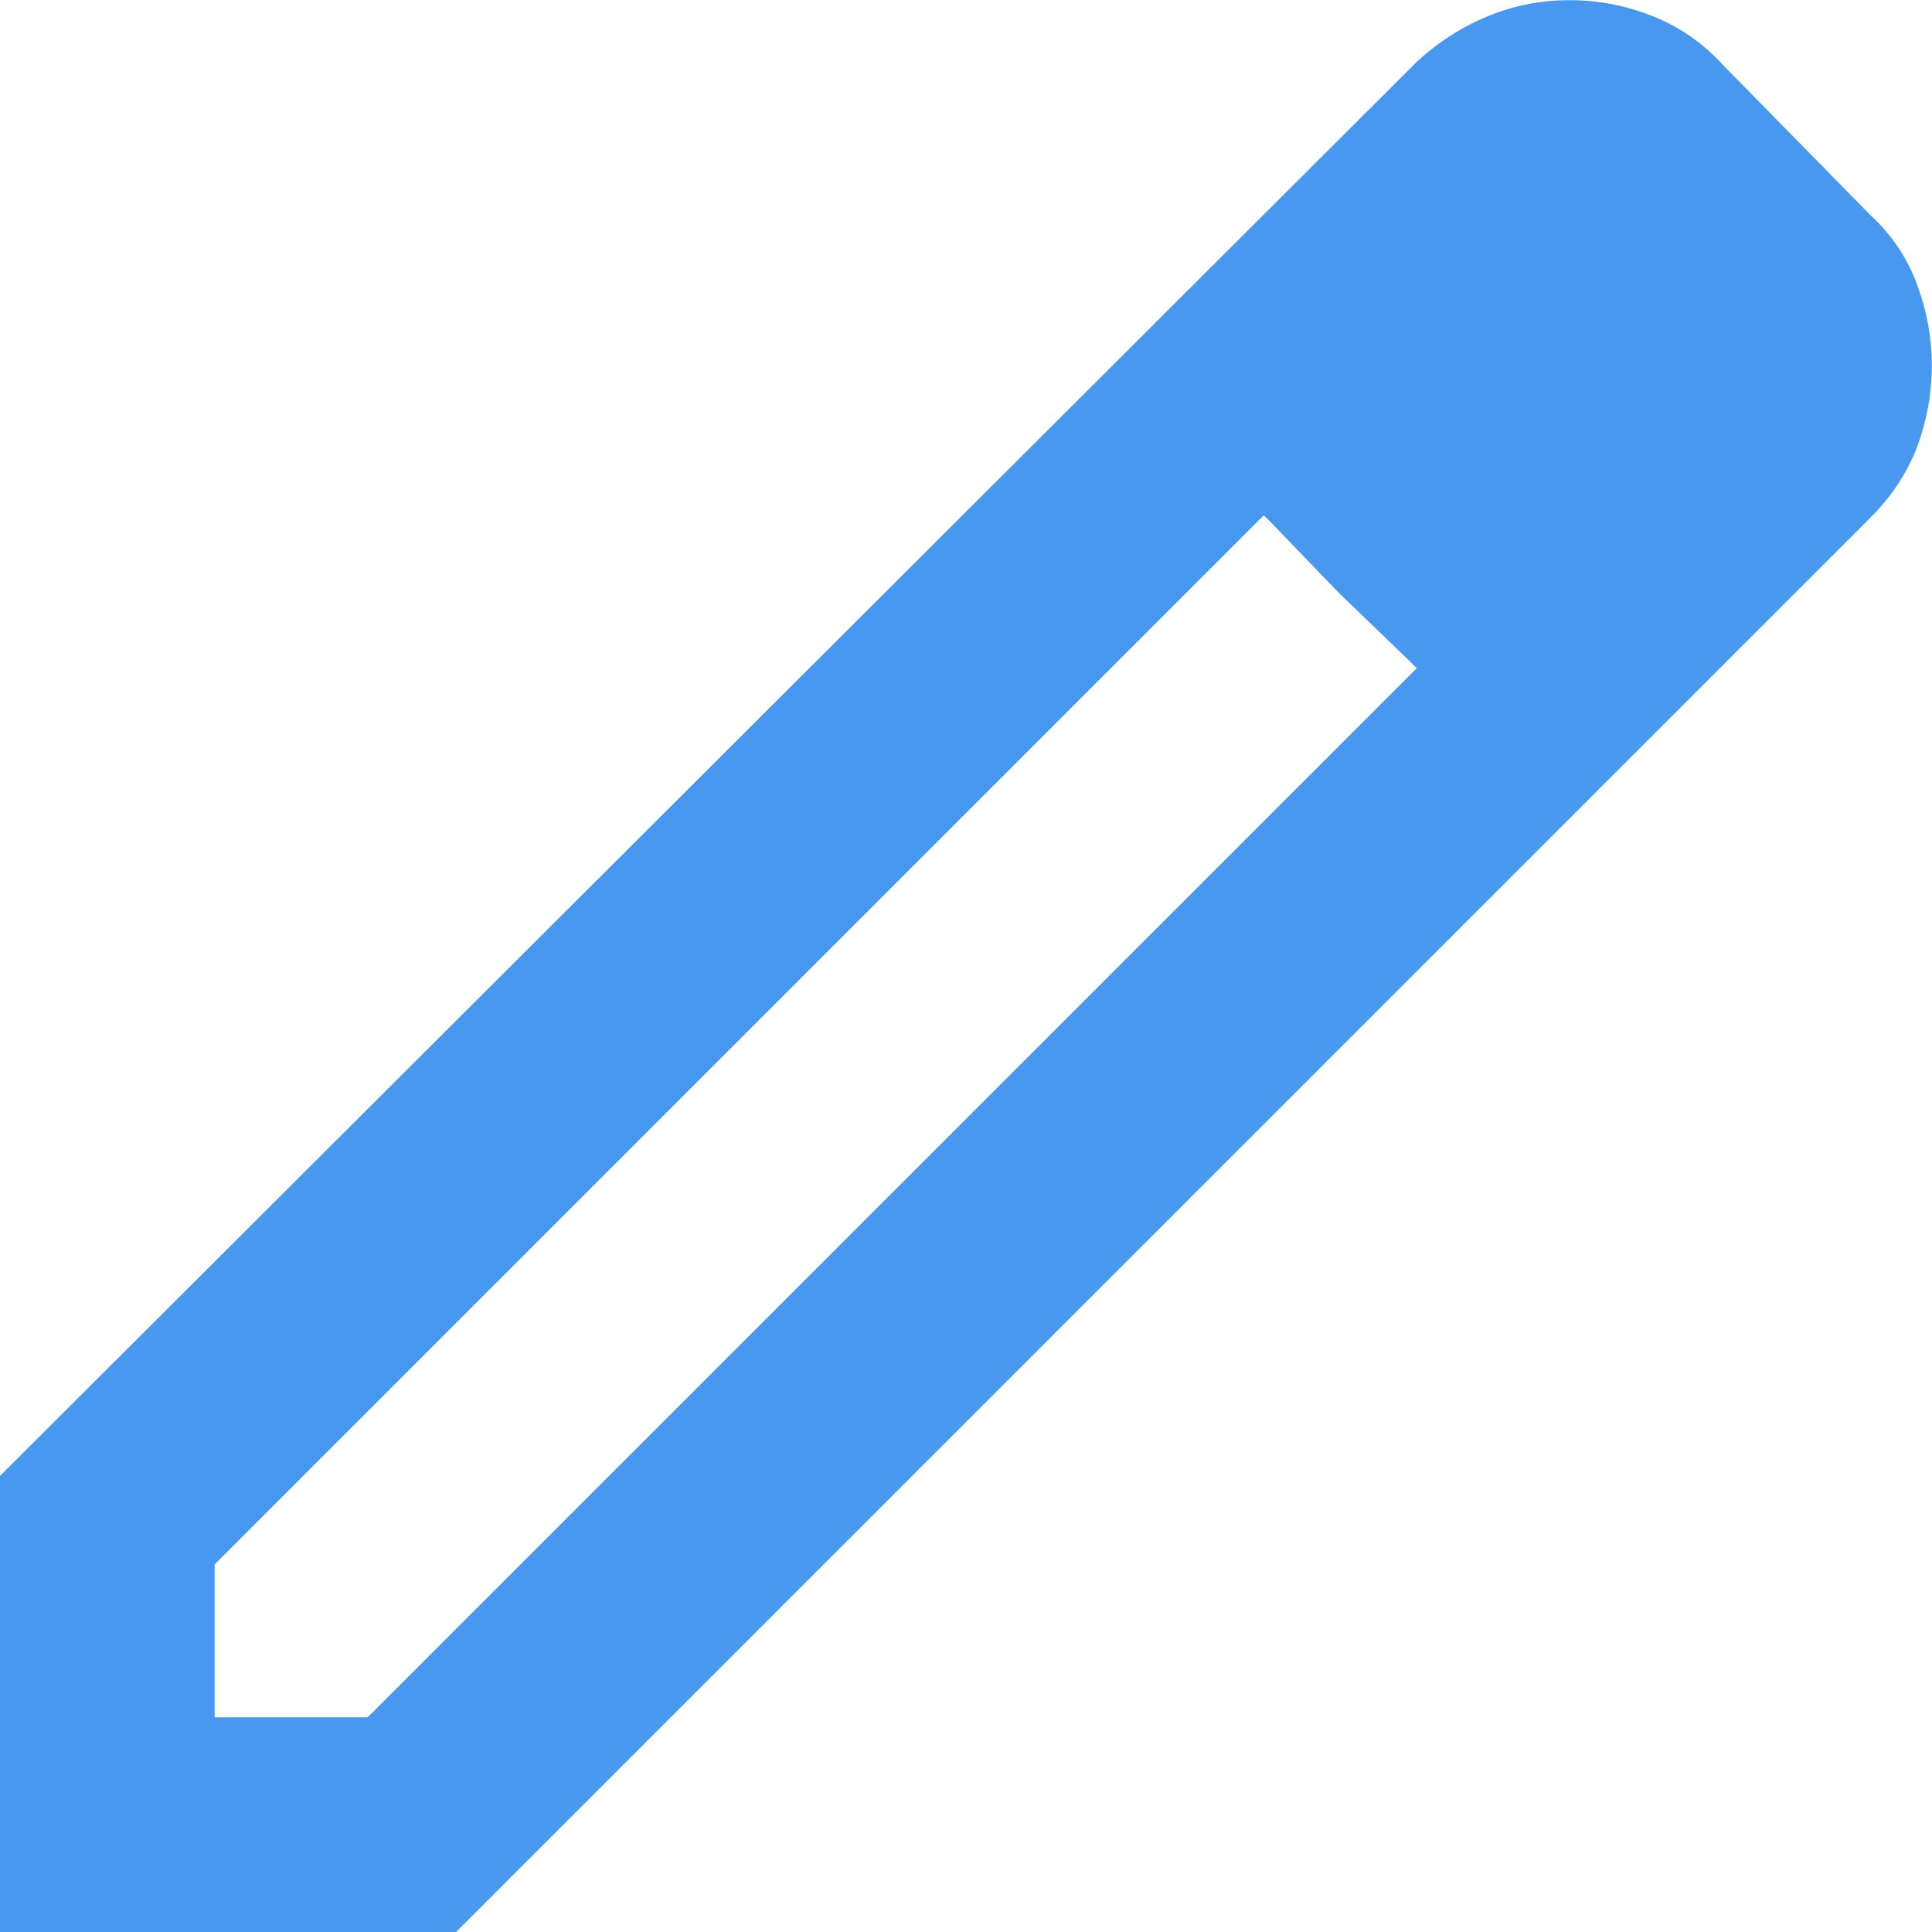
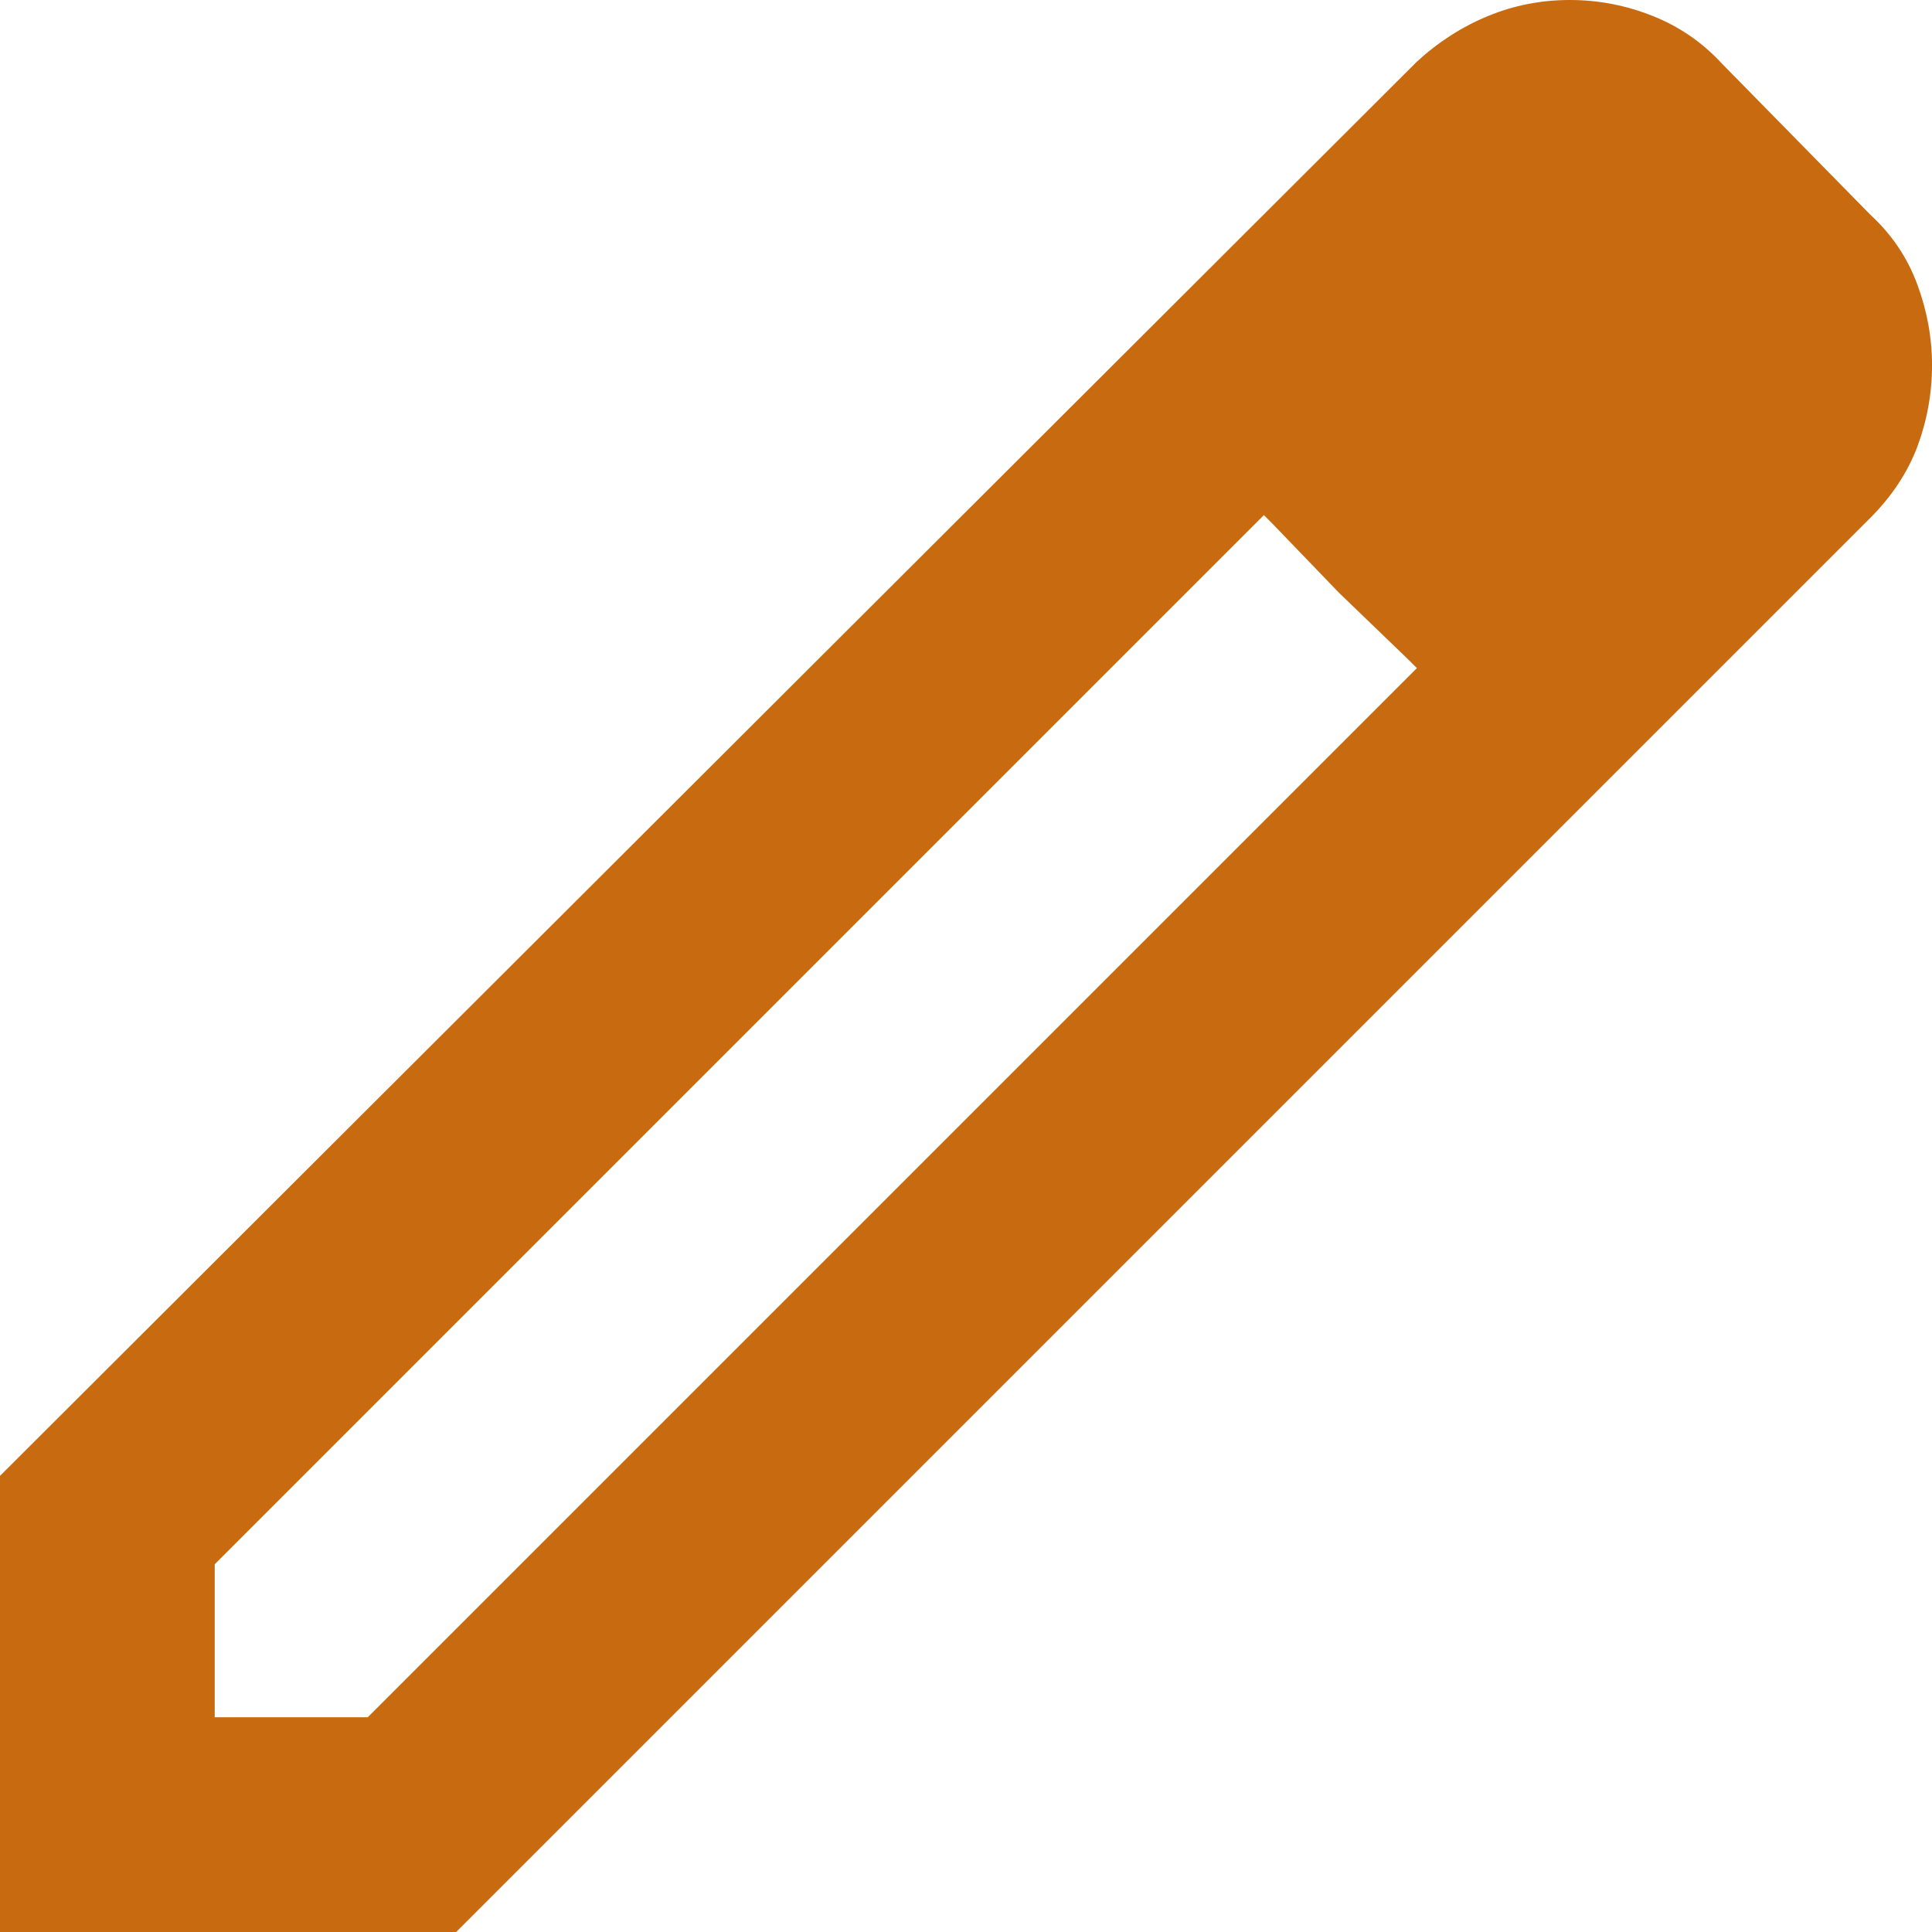
- <svg xmlns="http://www.w3.org/2000/svg" xml:space="preserve" width="4.763mm" height="4.763mm" version="1.1" style="shape-rendering:geometricPrecision; text-rendering:geometricPrecision; image-rendering:optimizeQuality; fill-rule:evenodd; clip-rule:evenodd" viewBox="0 0 115.56 115.56">
+ <svg xmlns="http://www.w3.org/2000/svg" xml:space="preserve" width="4.762mm" height="4.762mm" version="1.1" style="shape-rendering:geometricPrecision; text-rendering:geometricPrecision; image-rendering:optimizeQuality; fill-rule:evenodd; clip-rule:evenodd" viewBox="0 0 476.18 476.18">
  <defs>
    <style type="text/css">
   
-     .fil0 {fill:#4798EE;fill-rule:nonzero}
+     .fil0 {fill:#C76A10;fill-rule:nonzero}
   
  </style>
  </defs>
  <g id="Camada_x0020_1">
-     <path class="fil0" d="M12.84 102.72l9.15 0 62.75 -62.75 -9.15 -9.15 -62.75 62.75 0 9.15zm-12.84 12.84l0 -27.28 84.74 -84.58c1.28,-1.18 2.7,-2.09 4.25,-2.73 1.55,-0.64 3.18,-0.96 4.9,-0.96 1.71,0 3.37,0.32 4.97,0.96 1.61,0.64 3,1.61 4.17,2.89l8.83 8.99c1.28,1.18 2.22,2.57 2.81,4.17 0.59,1.6 0.88,3.21 0.88,4.81 0,1.71 -0.3,3.34 -0.88,4.9 -0.59,1.55 -1.53,2.97 -2.81,4.25l-84.58 84.58 -27.28 0zm80.09 -80.09l-4.49 -4.66 9.15 9.15 -4.66 -4.49z" />
+     <path class="fil0" d="M52.92 423.26l37.71 0 258.59 -258.59 -37.71 -37.71 -258.59 258.59 0 37.71zm-52.92 52.92l0 -112.42 349.21 -348.55c5.28,-4.86 11.13,-8.61 17.52,-11.25 6.39,-2.64 13.11,-3.96 20.19,-3.96 7.05,0 13.89,1.32 20.48,3.96 6.64,2.64 12.36,6.64 17.19,11.91l36.39 37.05c5.28,4.86 9.15,10.59 11.58,17.19 2.43,6.59 3.63,13.23 3.63,19.82 0,7.05 -1.24,13.77 -3.63,20.19 -2.43,6.39 -6.31,12.24 -11.58,17.52l-348.55 348.55 -112.42 0zm330.05 -330.05l-18.5 -19.21 37.71 37.71 -19.21 -18.5z" />
  </g>
</svg>
